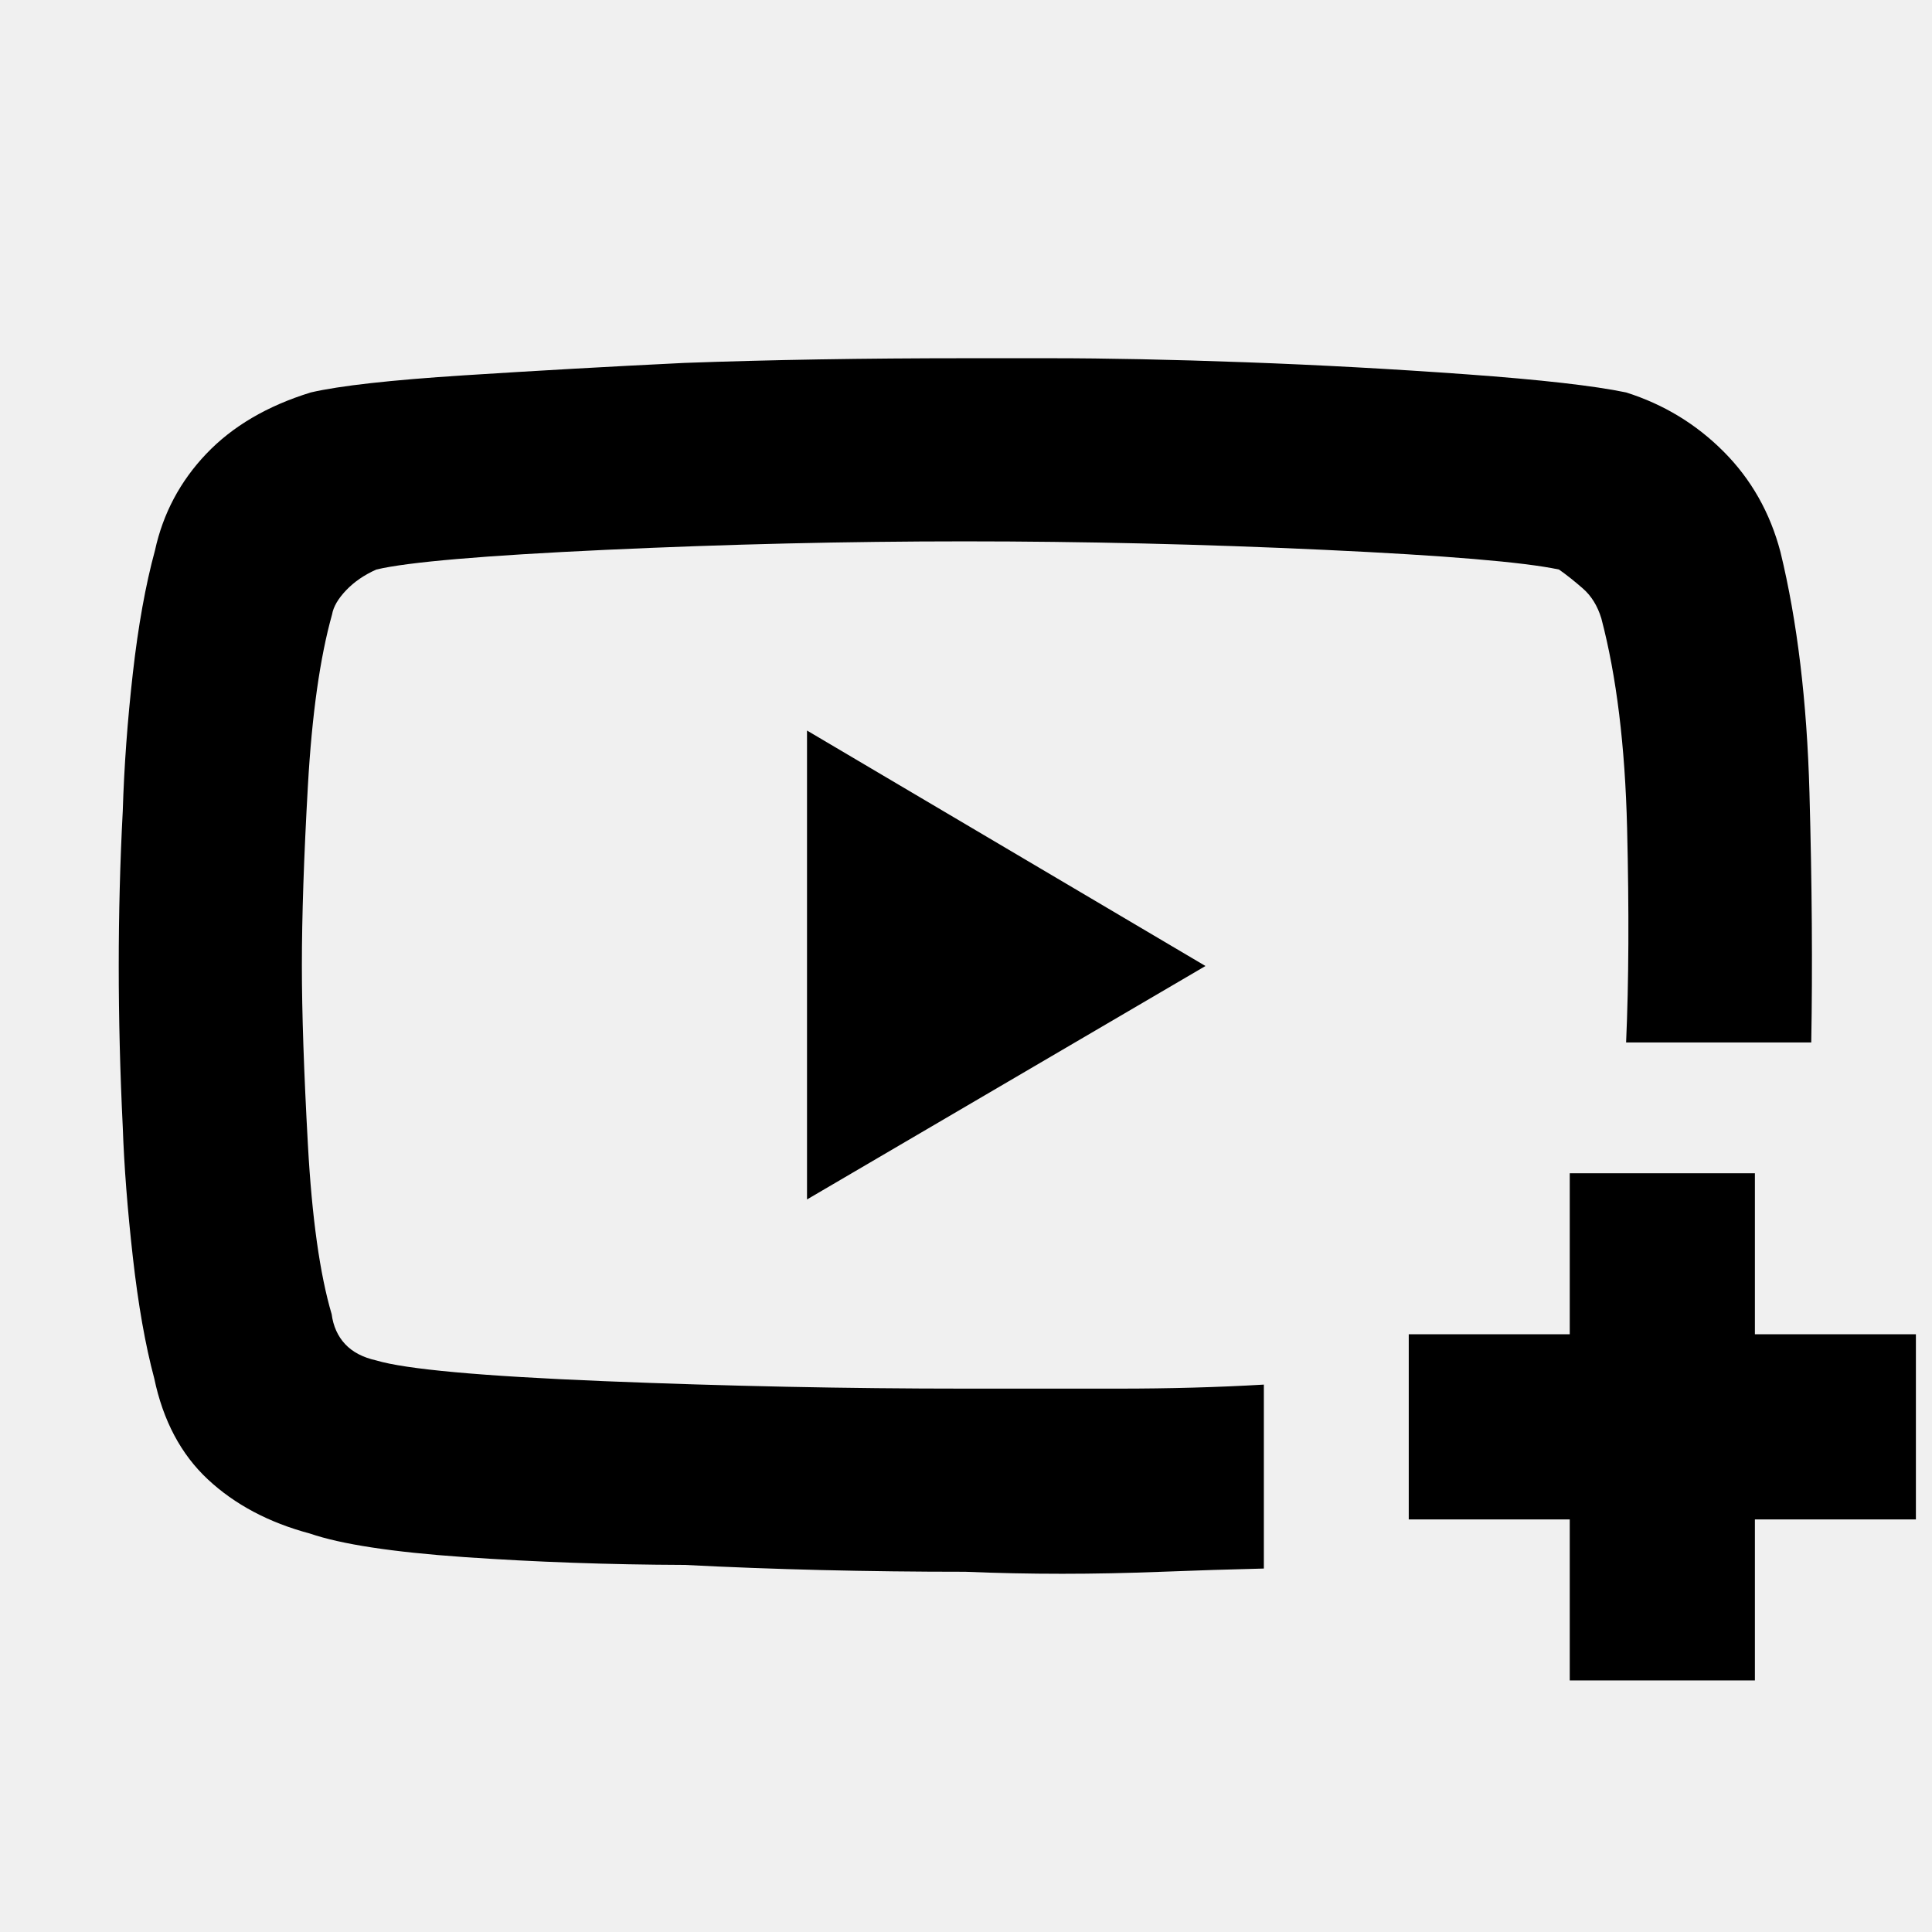
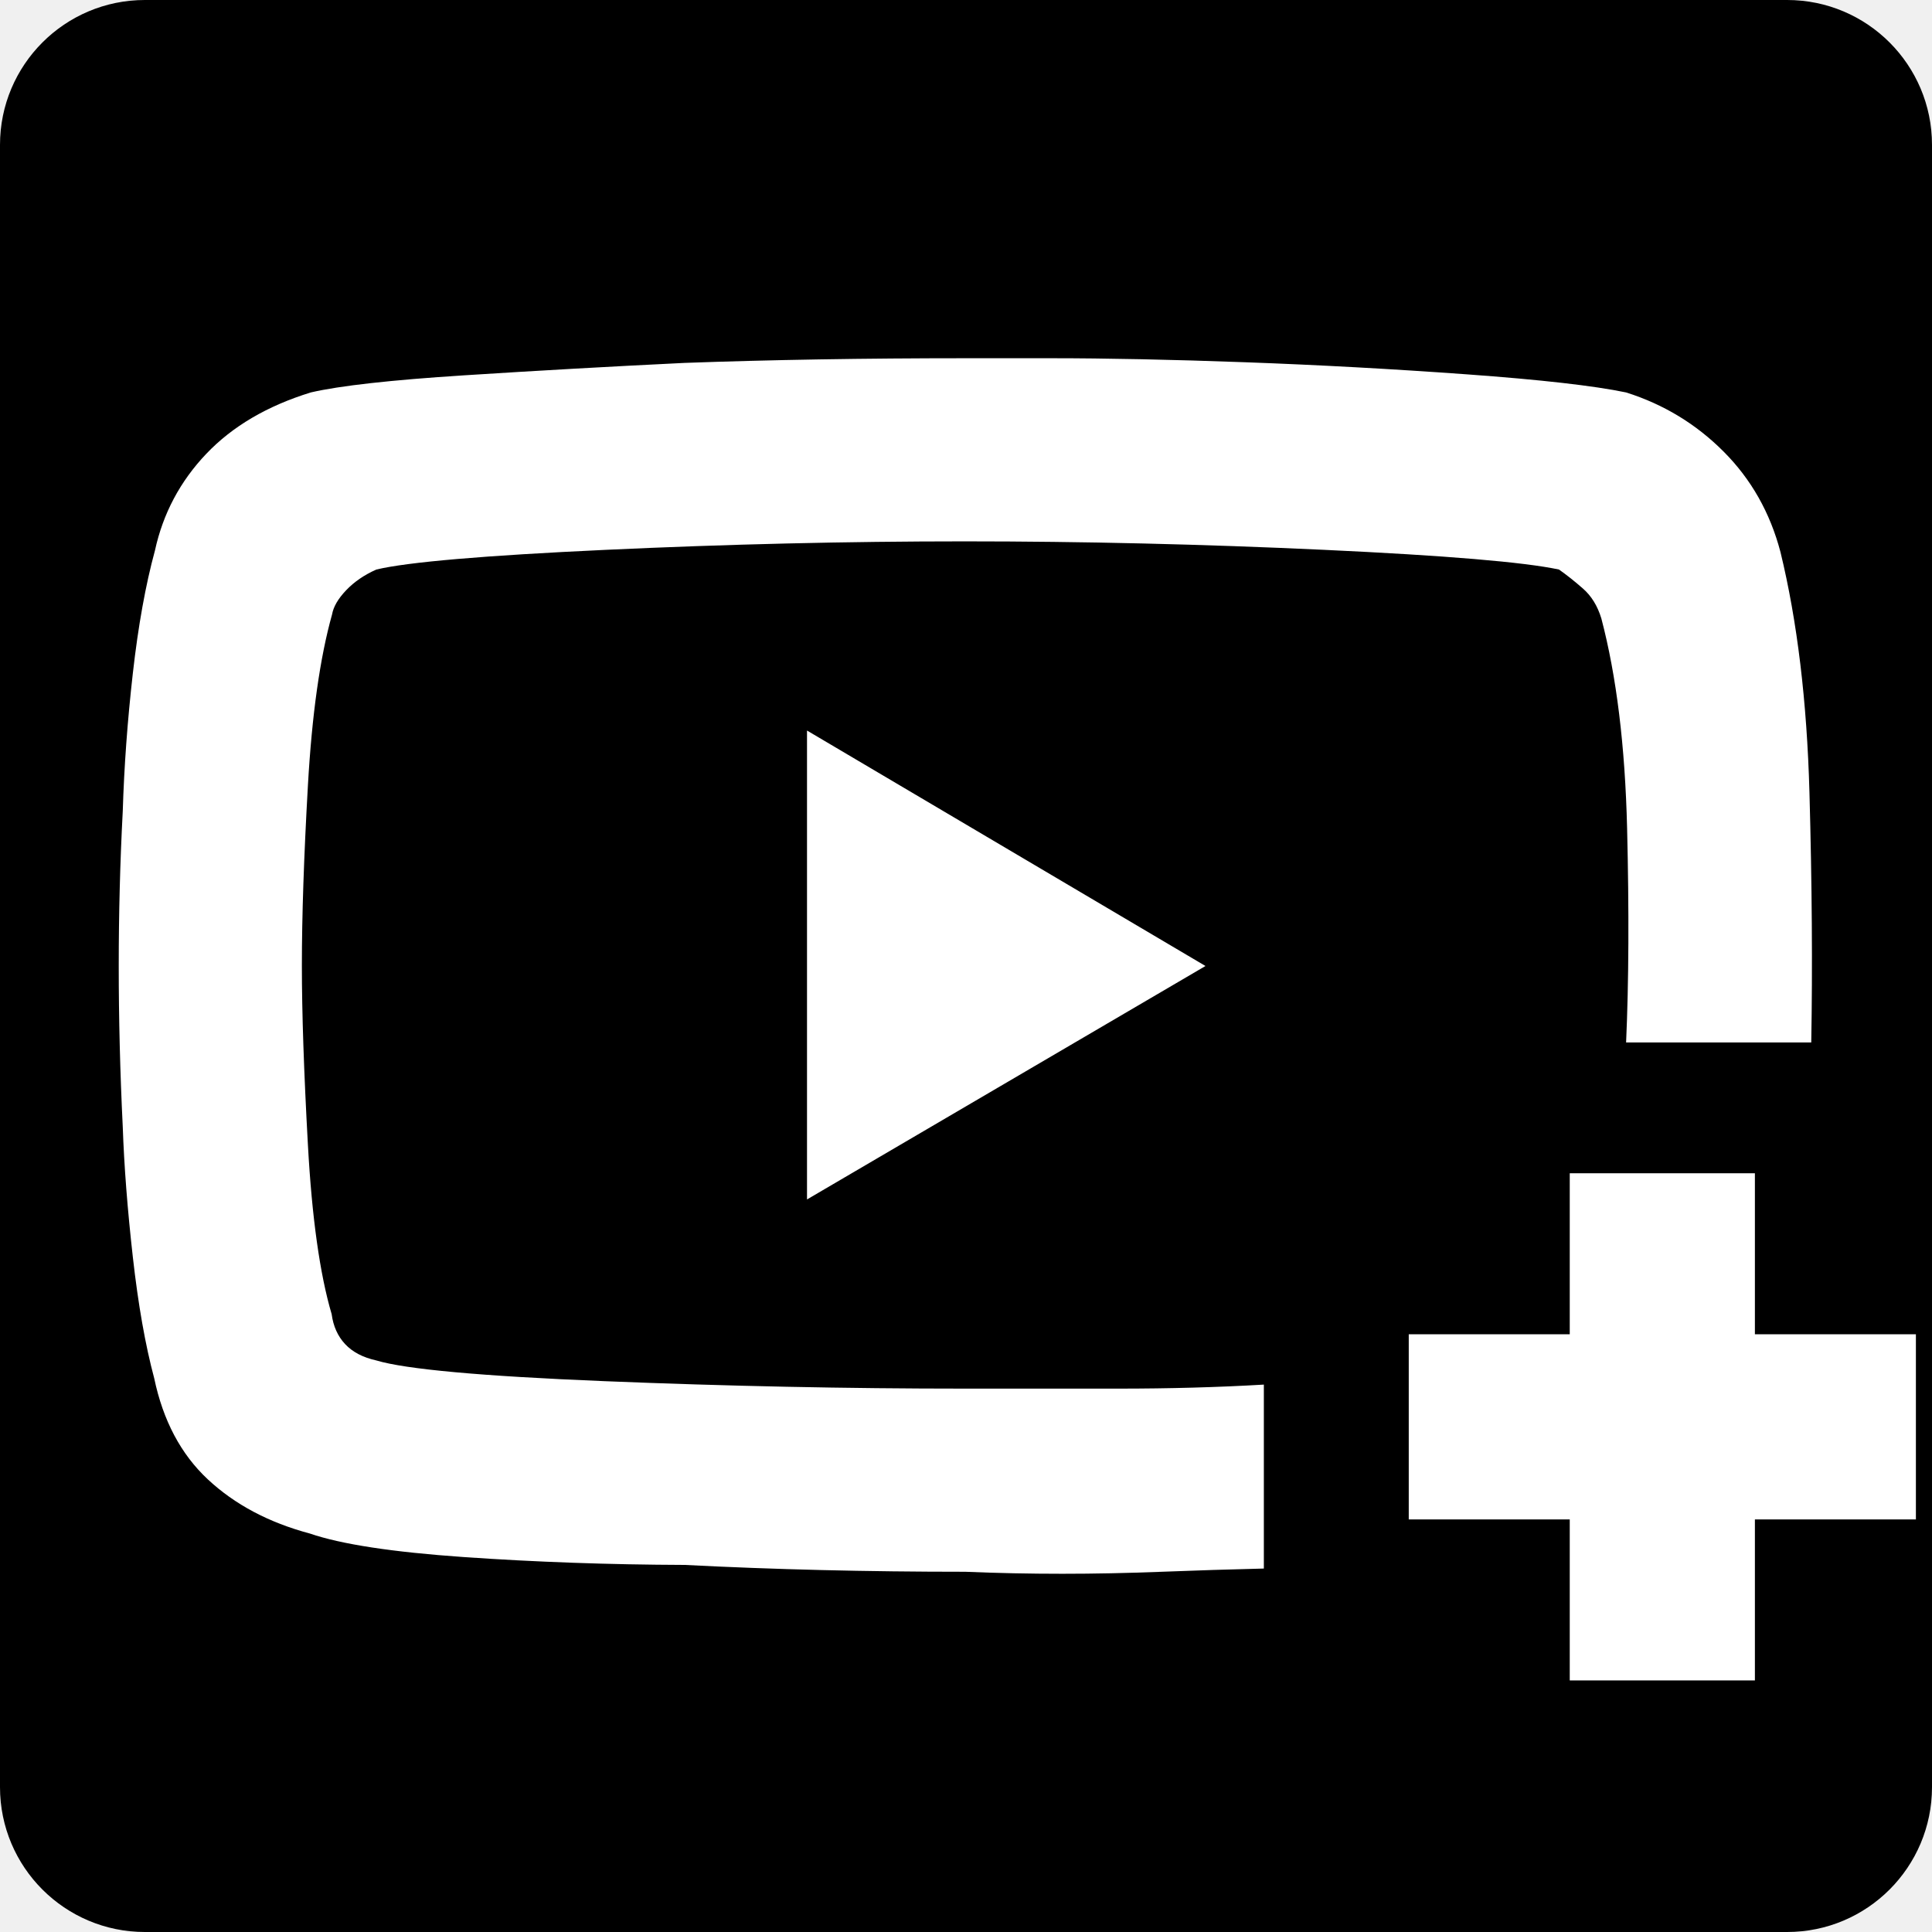
- <svg xmlns="http://www.w3.org/2000/svg" height="48px" viewBox="0 -960 960 960" width="48px" fill="#000000">
-   <path d="M780-125v-80h-80v-92h80v-80h92v80h80v92h-80v80h-92ZM481-480Zm-1.09-302h42.07q42.06 0 96.79 2 54.73 2 109.98 6 55.25 4 79.25 9 27.97 8.84 48.48 29.42Q877-715 884.7-685.71q12.52 51.43 14.41 119.57Q901-498 900-442h-92q2-45 .5-106.4-1.5-61.39-12.8-104.3-2.83-9.3-9.09-14.8t-11.96-9.5q-26.1-5.57-116.69-9.79-90.6-4.21-178.72-4.21-87.43 0-178.21 4.21Q210.25-682.57 187-677q-9 4-15 10.29-6 6.29-7 12.02-9 32.12-12 84.99t-3 89.52q0 34.79 3 89.08t11.8 84.1q1.2 9 6.7 14.89 5.5 5.89 15.5 8.11 21.89 6.57 113.2 10.29Q391.52-270 479.73-270h75.8q38.47 0 72.47-2v91.4q-25 .6-50.73 1.6-25.72 1-49.46 1-24.42 0-48.18-1-73.27 0-139.47-3.4-56.44-.2-109.65-3.9-53.21-3.7-76.55-11.7-30.62-8.18-50.69-26.91-20.06-18.73-26.65-50.27Q70-299.84 66-335.42 62-371 61-400q-2-40.96-2-79.94Q59-519 61-557q1-33 5-68.4 4-35.41 11-61.08 6-27.52 25.5-48.02Q122-755 154.44-765q21.56-5 76.13-8.5 54.57-3.5 109.42-6.17 64.3-2.33 139.92-2.33ZM401-364l198-116-198-117v233Z" />
+ <svg xmlns="http://www.w3.org/2000/svg" height="48px" viewBox="0 -960 960 960" width="48px">
+   <rect x="0" y="-960" width="960" height="960" rx="72" ry="72" fill="#000000" />
+   <path fill="#ffffff" d="M780-125v-80h-80v-92h80v-80h92v80h80v92h-80v80h-92ZM481-480Zm-1.09-302h42.07q42.06 0 96.79 2 54.73 2 109.98 6 55.25 4 79.25 9 27.97 8.84 48.48 29.42Q877-715 884.7-685.71q12.52 51.43 14.41 119.57Q901-498 900-442h-92q2-45 .5-106.4-1.5-61.39-12.8-104.3-2.83-9.3-9.09-14.8t-11.96-9.5q-26.1-5.57-116.69-9.79-90.6-4.21-178.72-4.21-87.43 0-178.21 4.21Q210.25-682.57 187-677q-9 4-15 10.29-6 6.29-7 12.02-9 32.12-12 84.99t-3 89.52q0 34.79 3 89.08t11.8 84.1q1.2 9 6.7 14.89 5.5 5.89 15.5 8.11 21.89 6.57 113.2 10.29Q391.52-270 479.73-270h75.8q38.47 0 72.47-2v91.4q-25 .6-50.73 1.6-25.72 1-49.46 1-24.42 0-48.18-1-73.27 0-139.47-3.4-56.44-.2-109.65-3.9-53.21-3.7-76.55-11.7-30.62-8.18-50.69-26.91-20.06-18.73-26.65-50.27Q70-299.84 66-335.42 62-371 61-400q-2-40.96-2-79.94Q59-519 61-557q1-33 5-68.4 4-35.41 11-61.08 6-27.52 25.5-48.02Q122-755 154.44-765q21.56-5 76.13-8.5 54.57-3.5 109.42-6.17 64.3-2.33 139.92-2.33ZM401-364l198-116-198-117v233Z" />
</svg>
